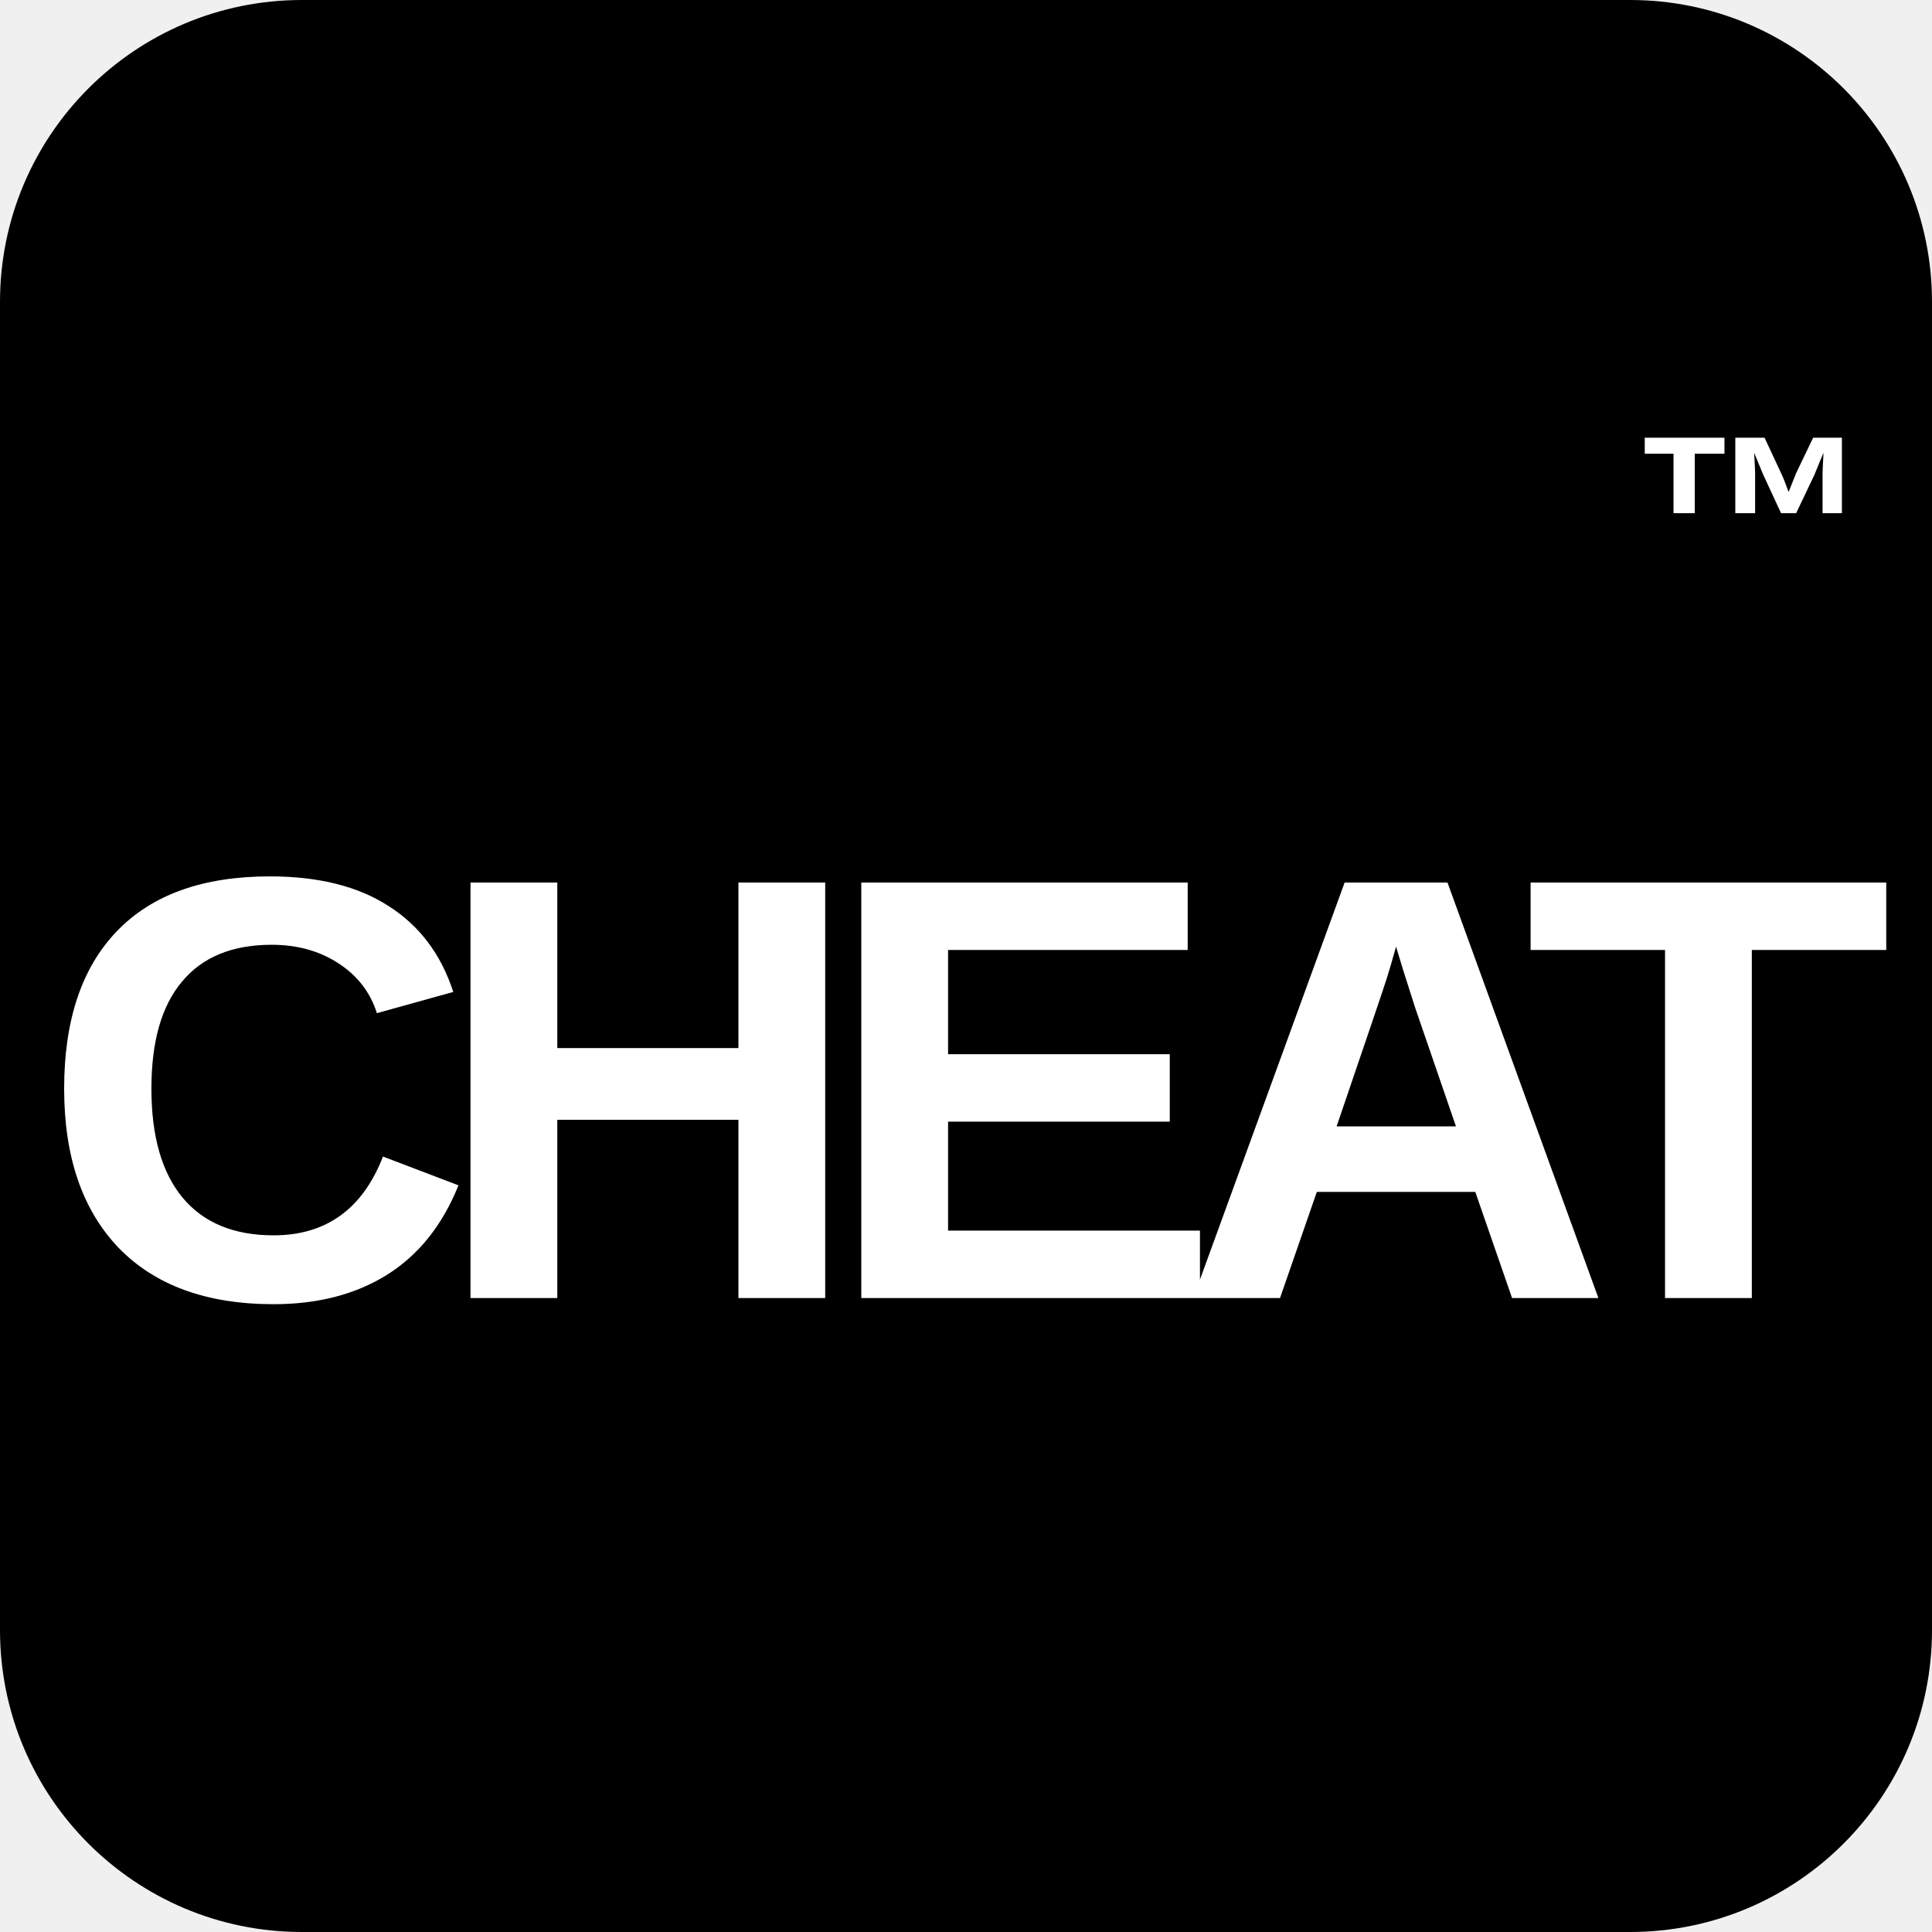
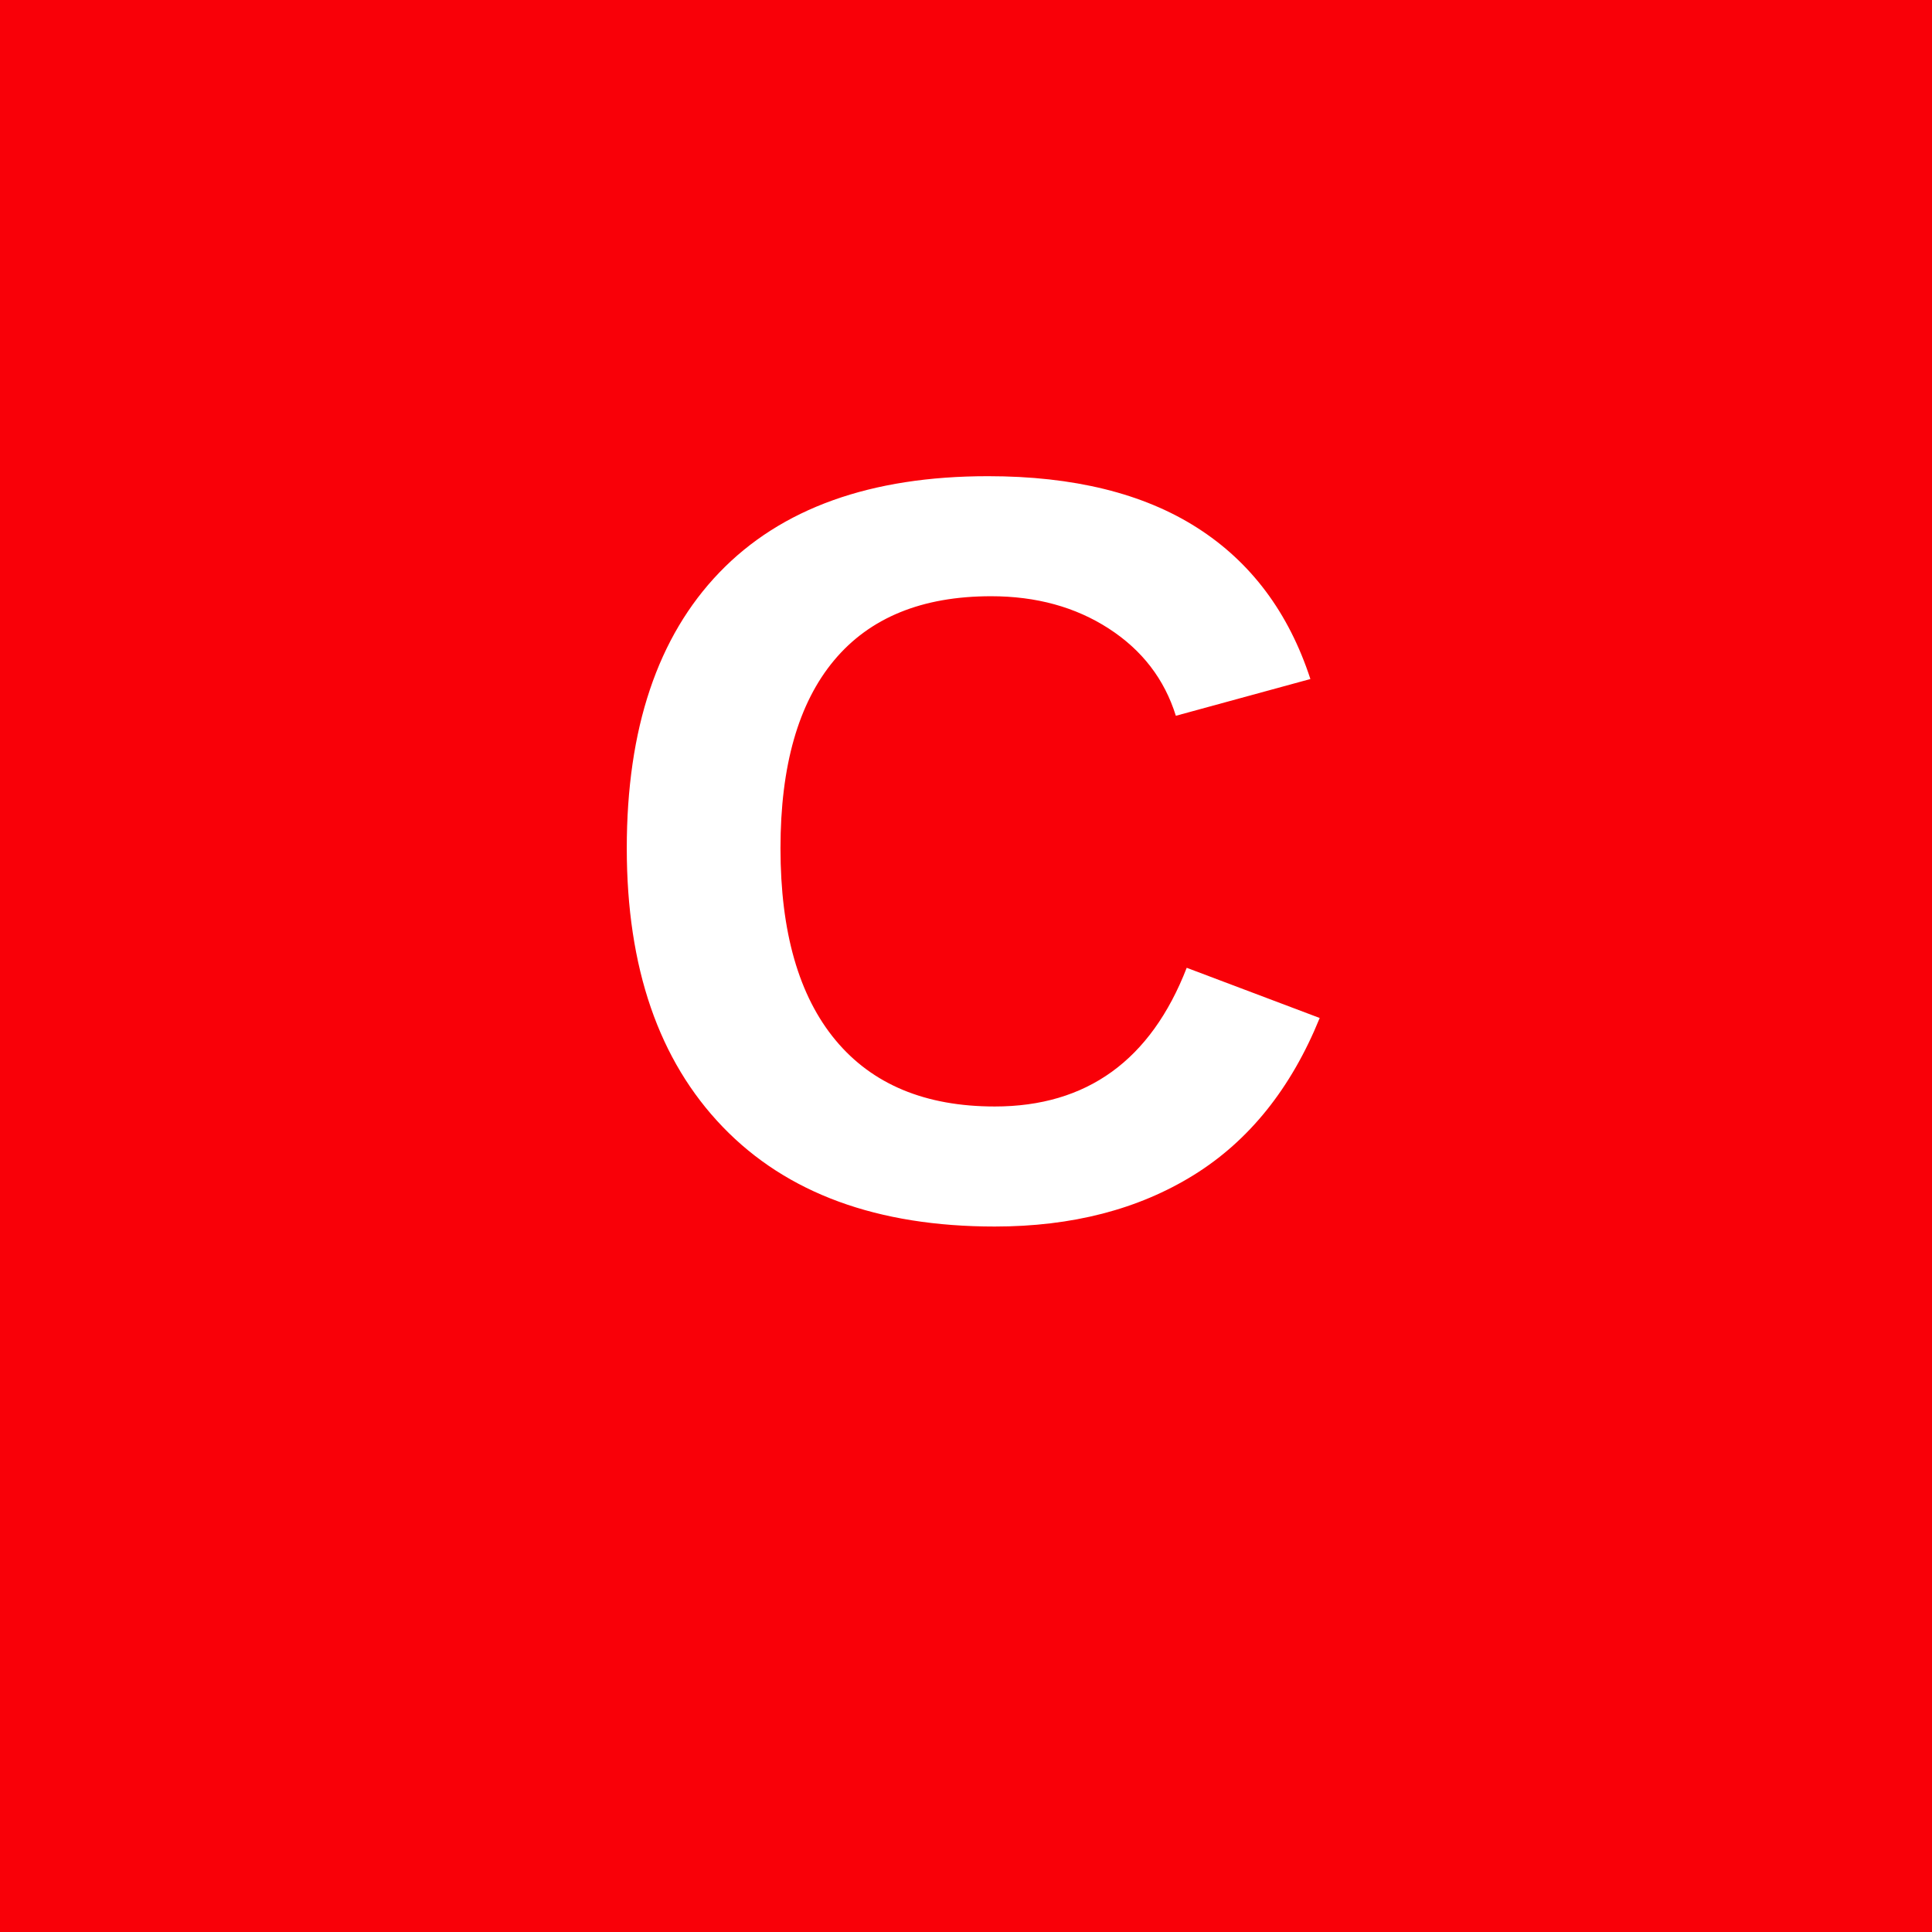
- <svg xmlns="http://www.w3.org/2000/svg" viewBox="0 0 64 64">
-   <rect width="64" height="64" rx="10" fill="#000" />
-   <text x="32" y="43" text-anchor="middle" fill="#fff" font-family="Arial Narrow,Arial,sans-serif" font-size="20" font-weight="900" letter-spacing="-1.5">CHEAT</text>
-   <text x="54" y="20" fill="#fff" font-family="Arial,sans-serif" font-size="8" font-weight="700">™</text>
+ <svg xmlns="http://www.w3.org/2000/svg" viewBox="0 0 1112 1112">
+   <rect width="1112" height="1112" fill="#f90008" />
+   <text x="556" y="700" text-anchor="middle" fill="#fff" font-family="Arial Black,Arial,sans-serif" font-size="610" font-weight="900">C</text>
</svg>
